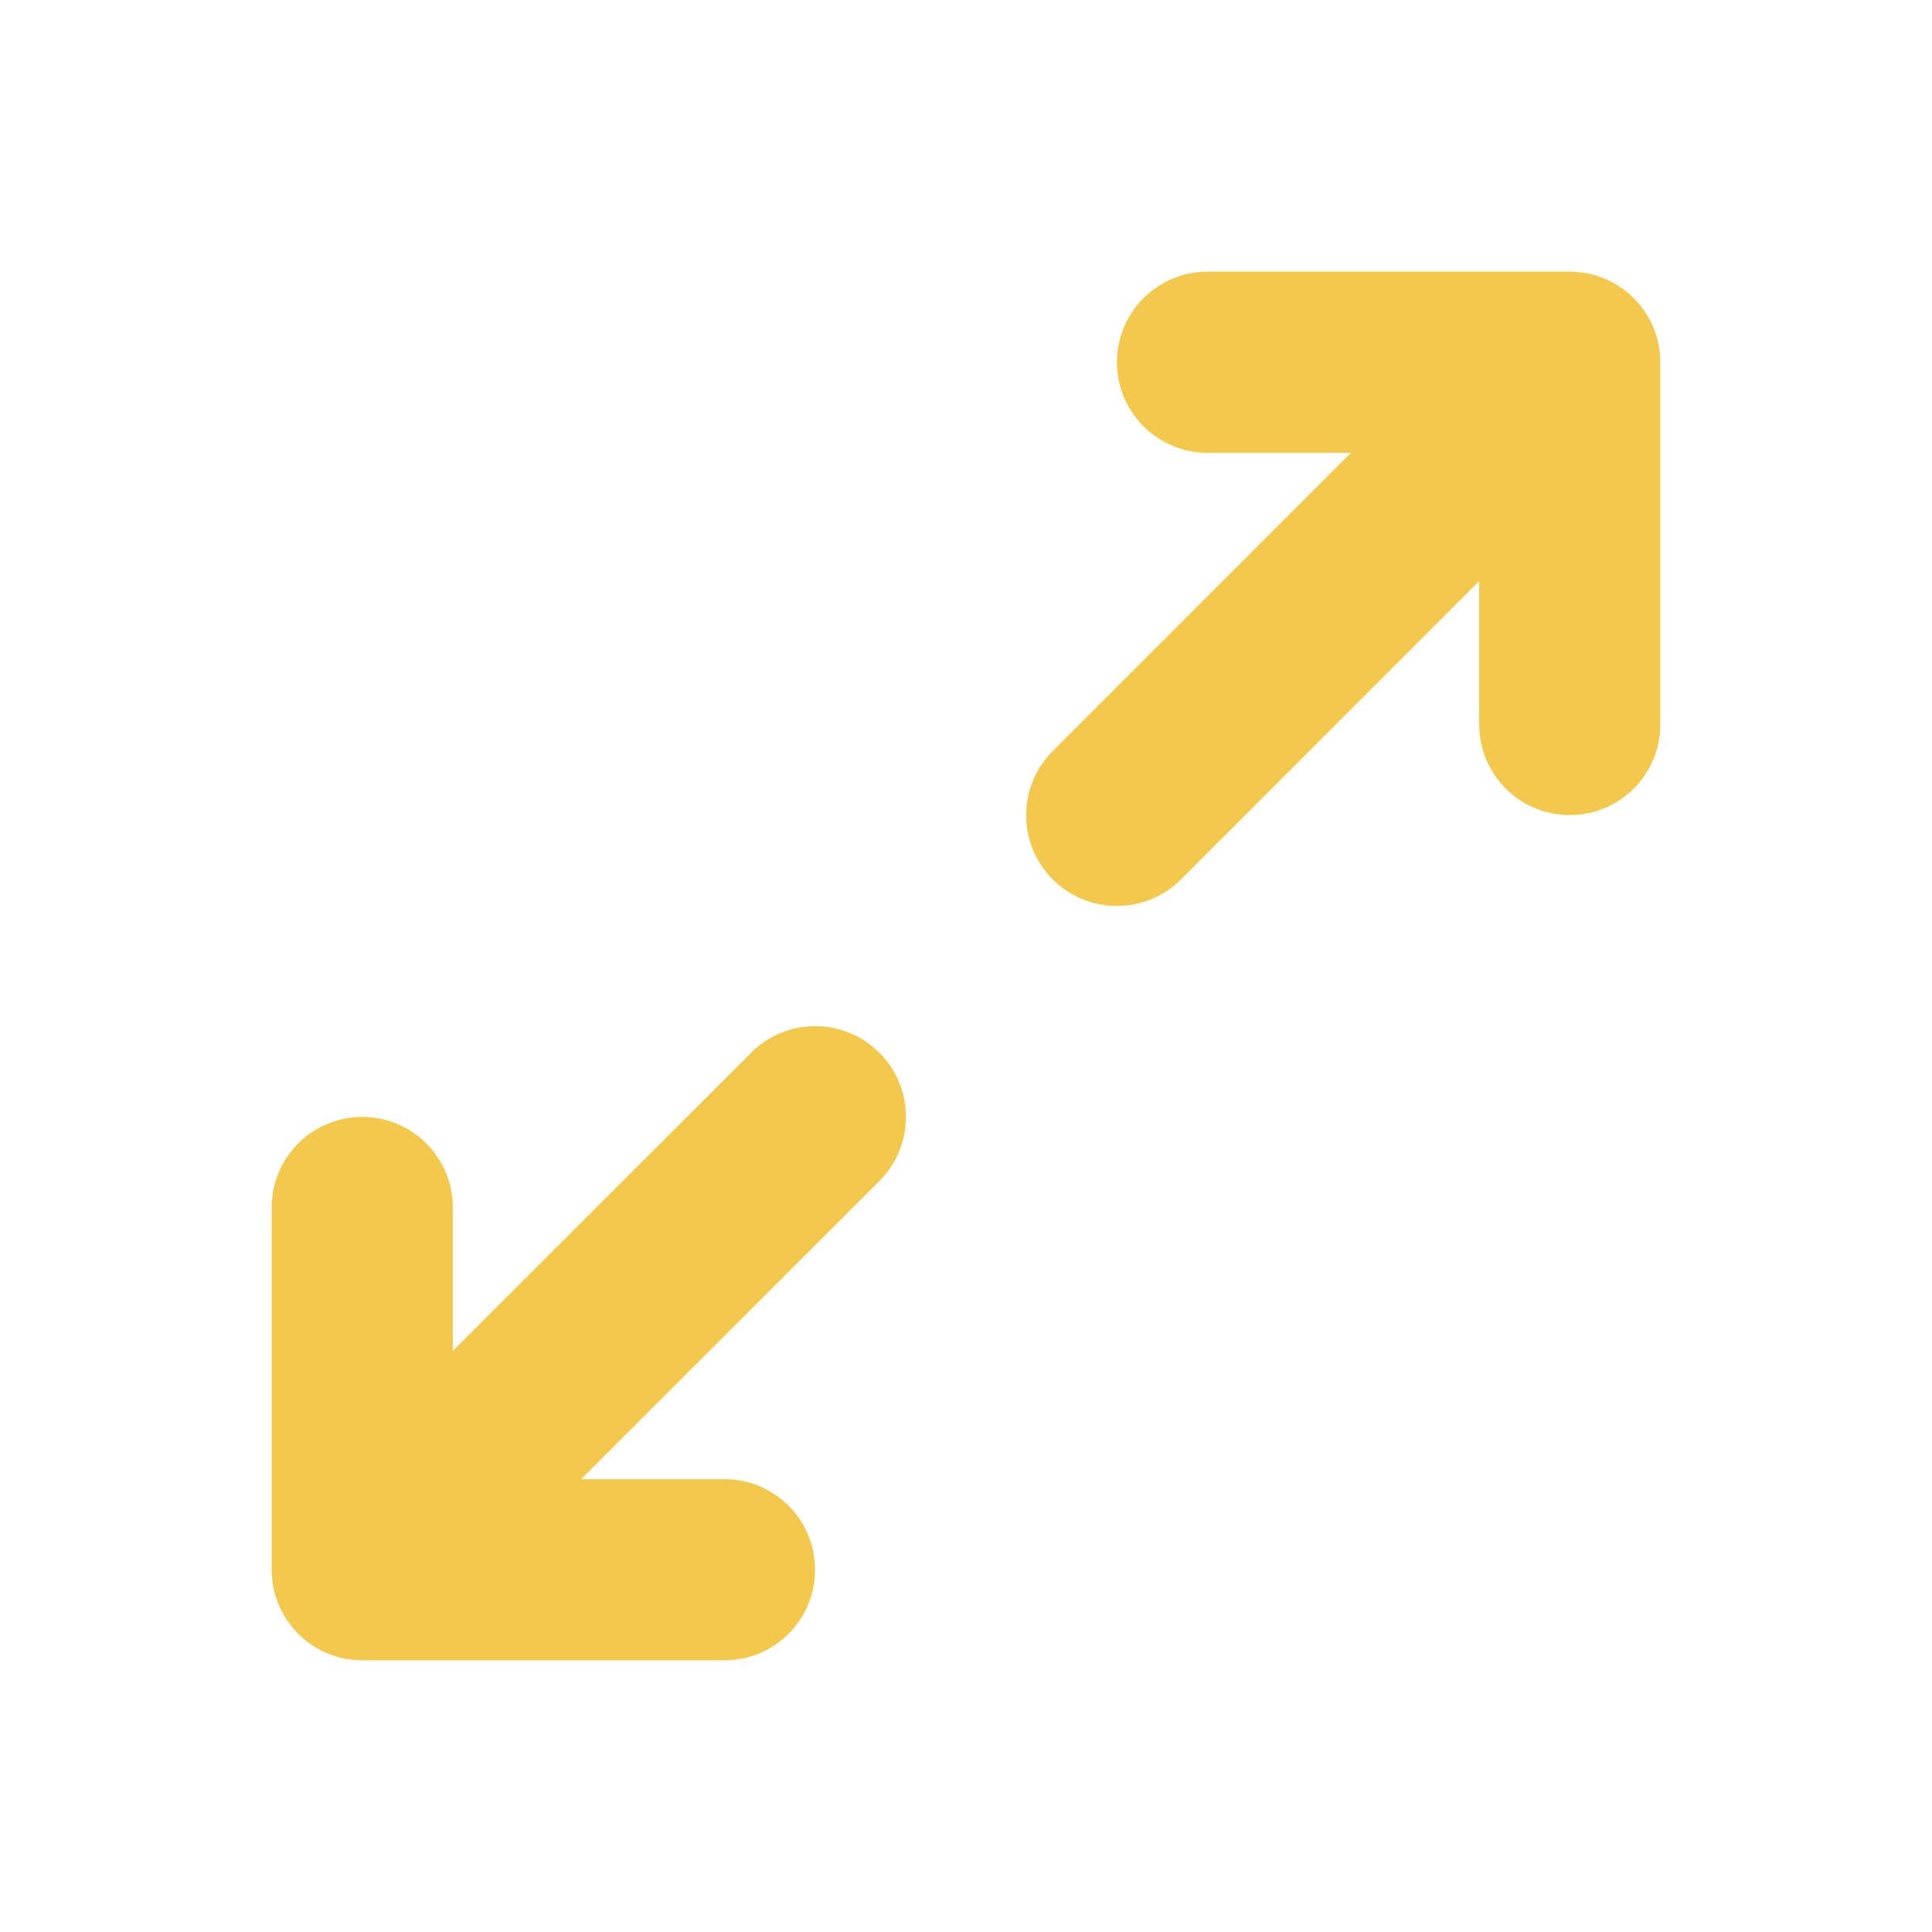
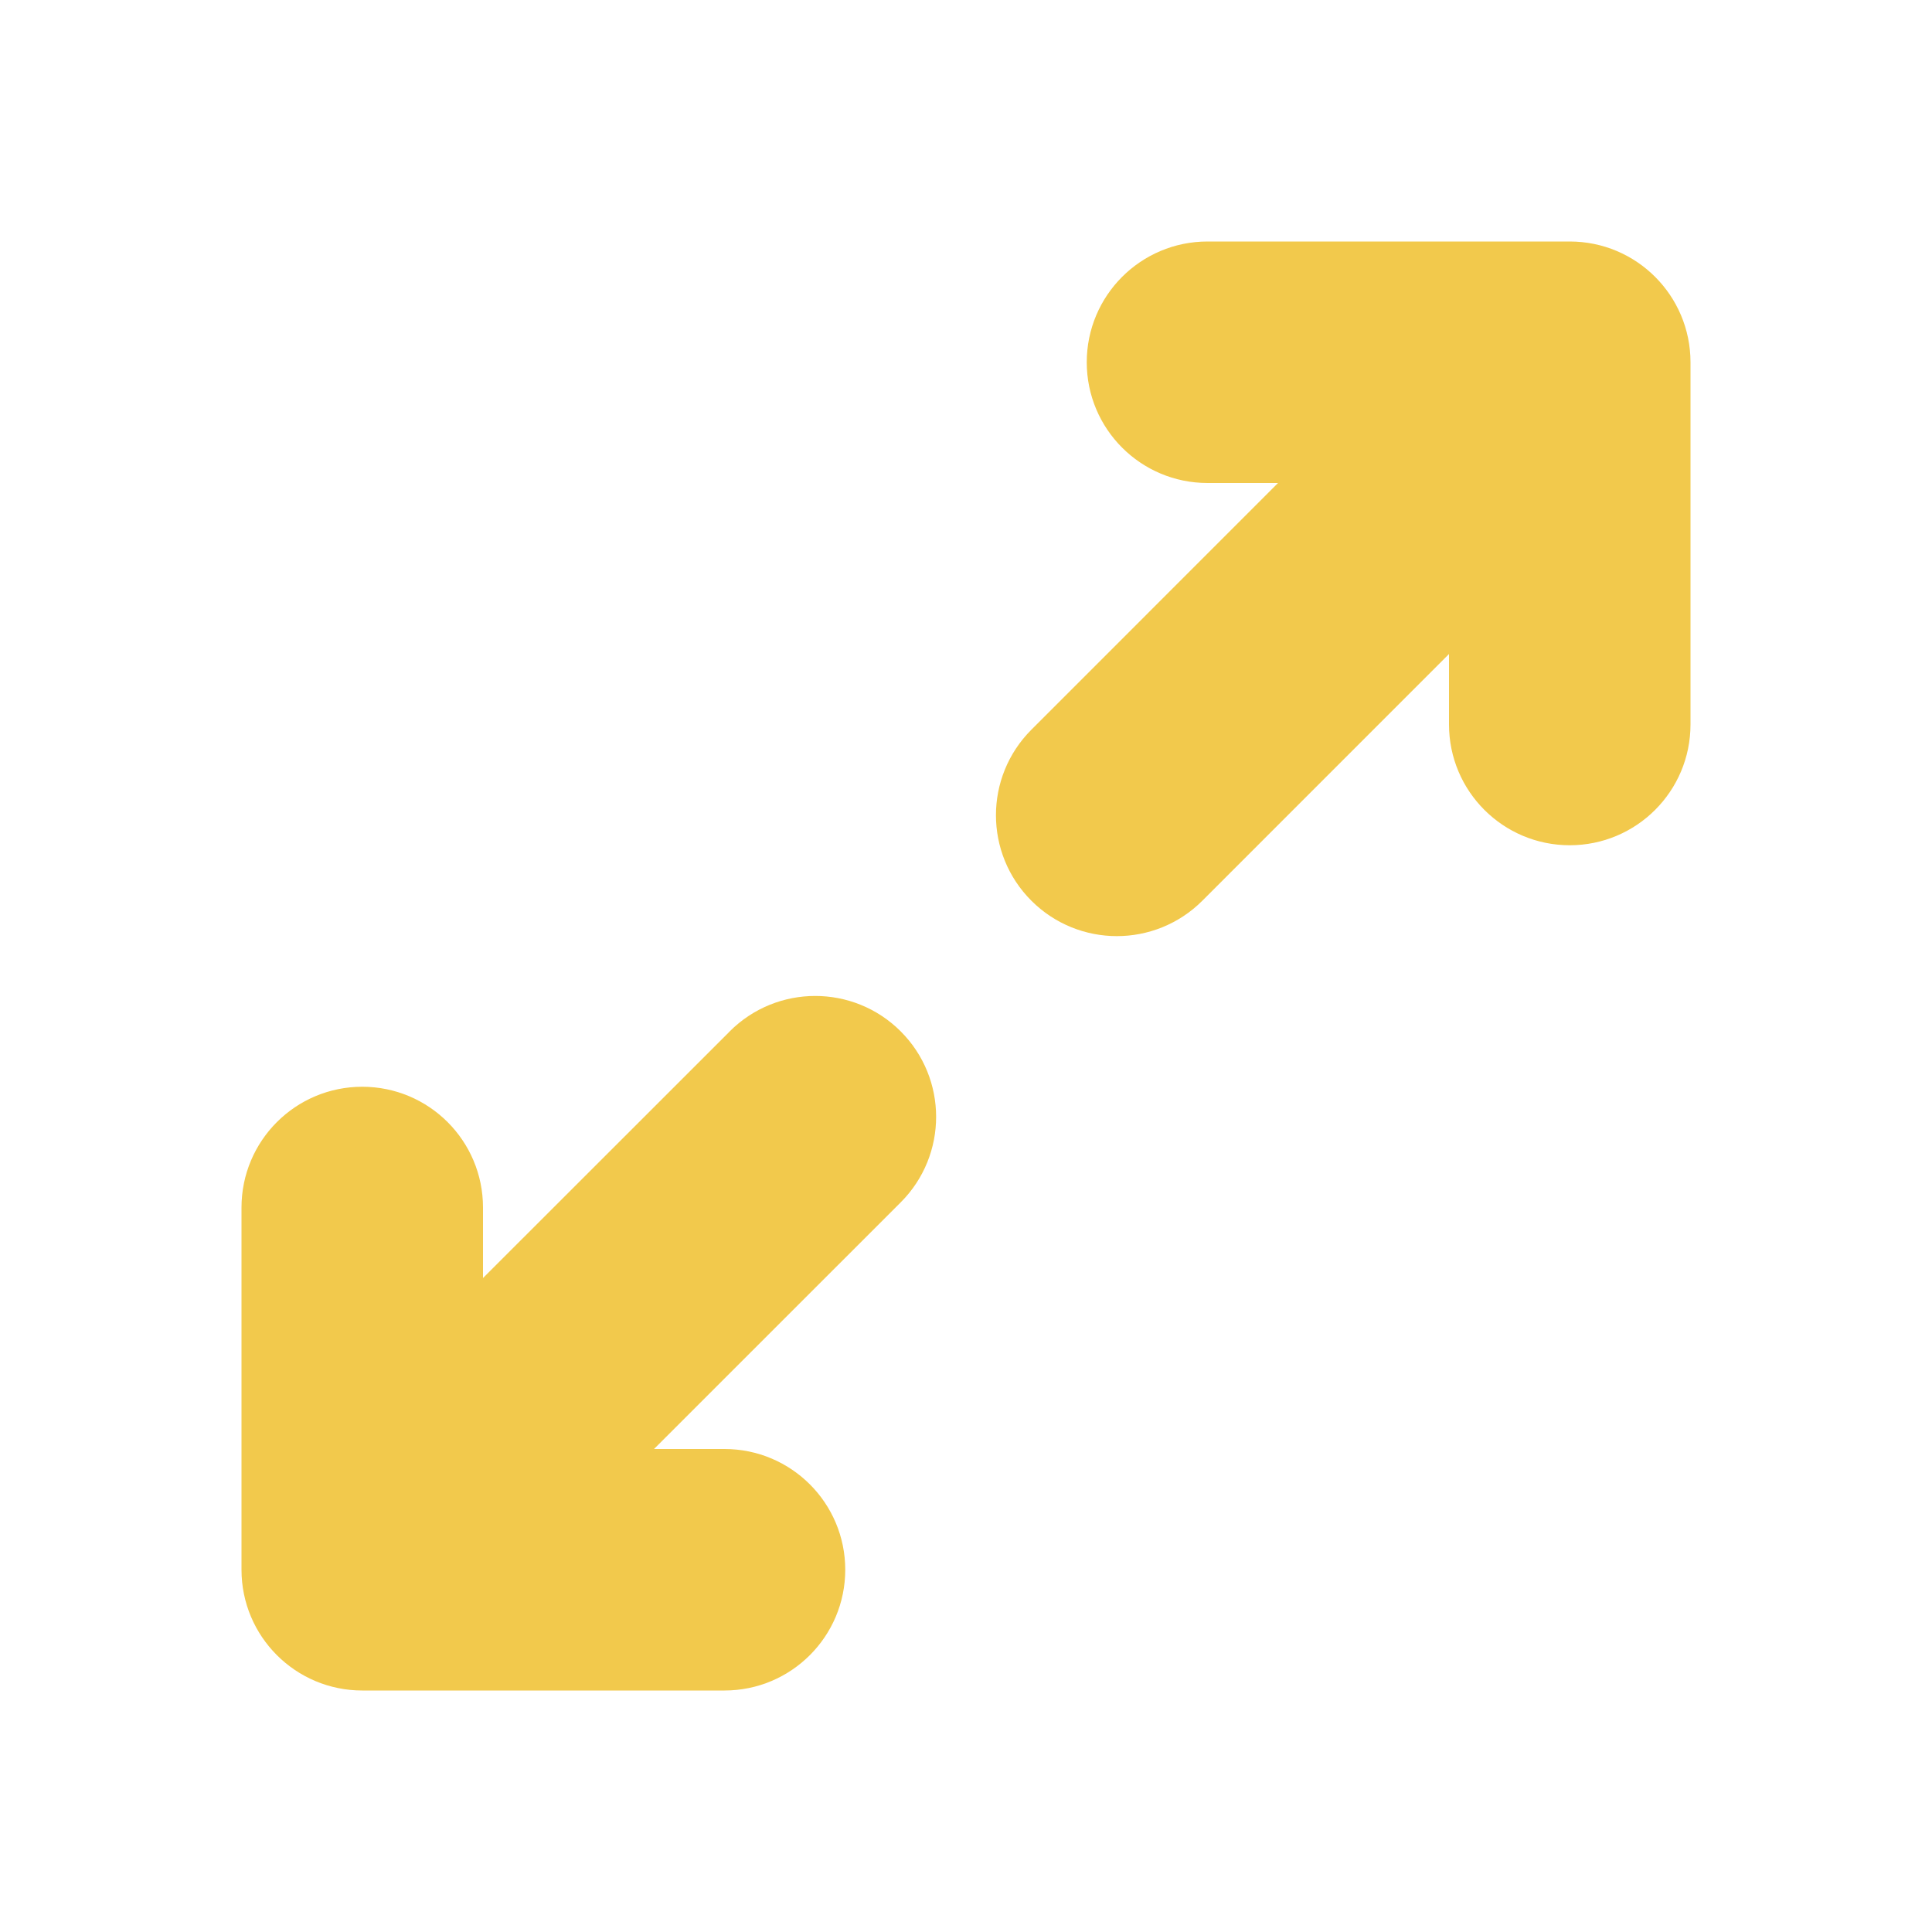
- <svg xmlns="http://www.w3.org/2000/svg" viewBox="0 0 256 256" fill="#f2c94c" data-icon-family="phosphor" data-icon-name="arrows-out-simple" data-icon-weight="bold">
+ <svg xmlns="http://www.w3.org/2000/svg" viewBox="0 0 256 256" fill="#f2c94c" stroke="#f2c94c" stroke-width="8" stroke-linejoin="round" data-icon-family="phosphor" data-icon-name="arrows-out-simple" data-icon-weight="bold" data-icon-optical-stroke="8">
  <path d="M220,48V96a12,12,0,0,1-24,0V77l-39.51,39.52a12,12,0,0,1-17-17L179,60H160a12,12,0,0,1,0-24h48A12,12,0,0,1,220,48ZM99.51,139.51,60,179V160a12,12,0,0,0-24,0v48a12,12,0,0,0,12,12H96a12,12,0,0,0,0-24H77l39.52-39.51a12,12,0,0,0-17-17Z" />
</svg>
